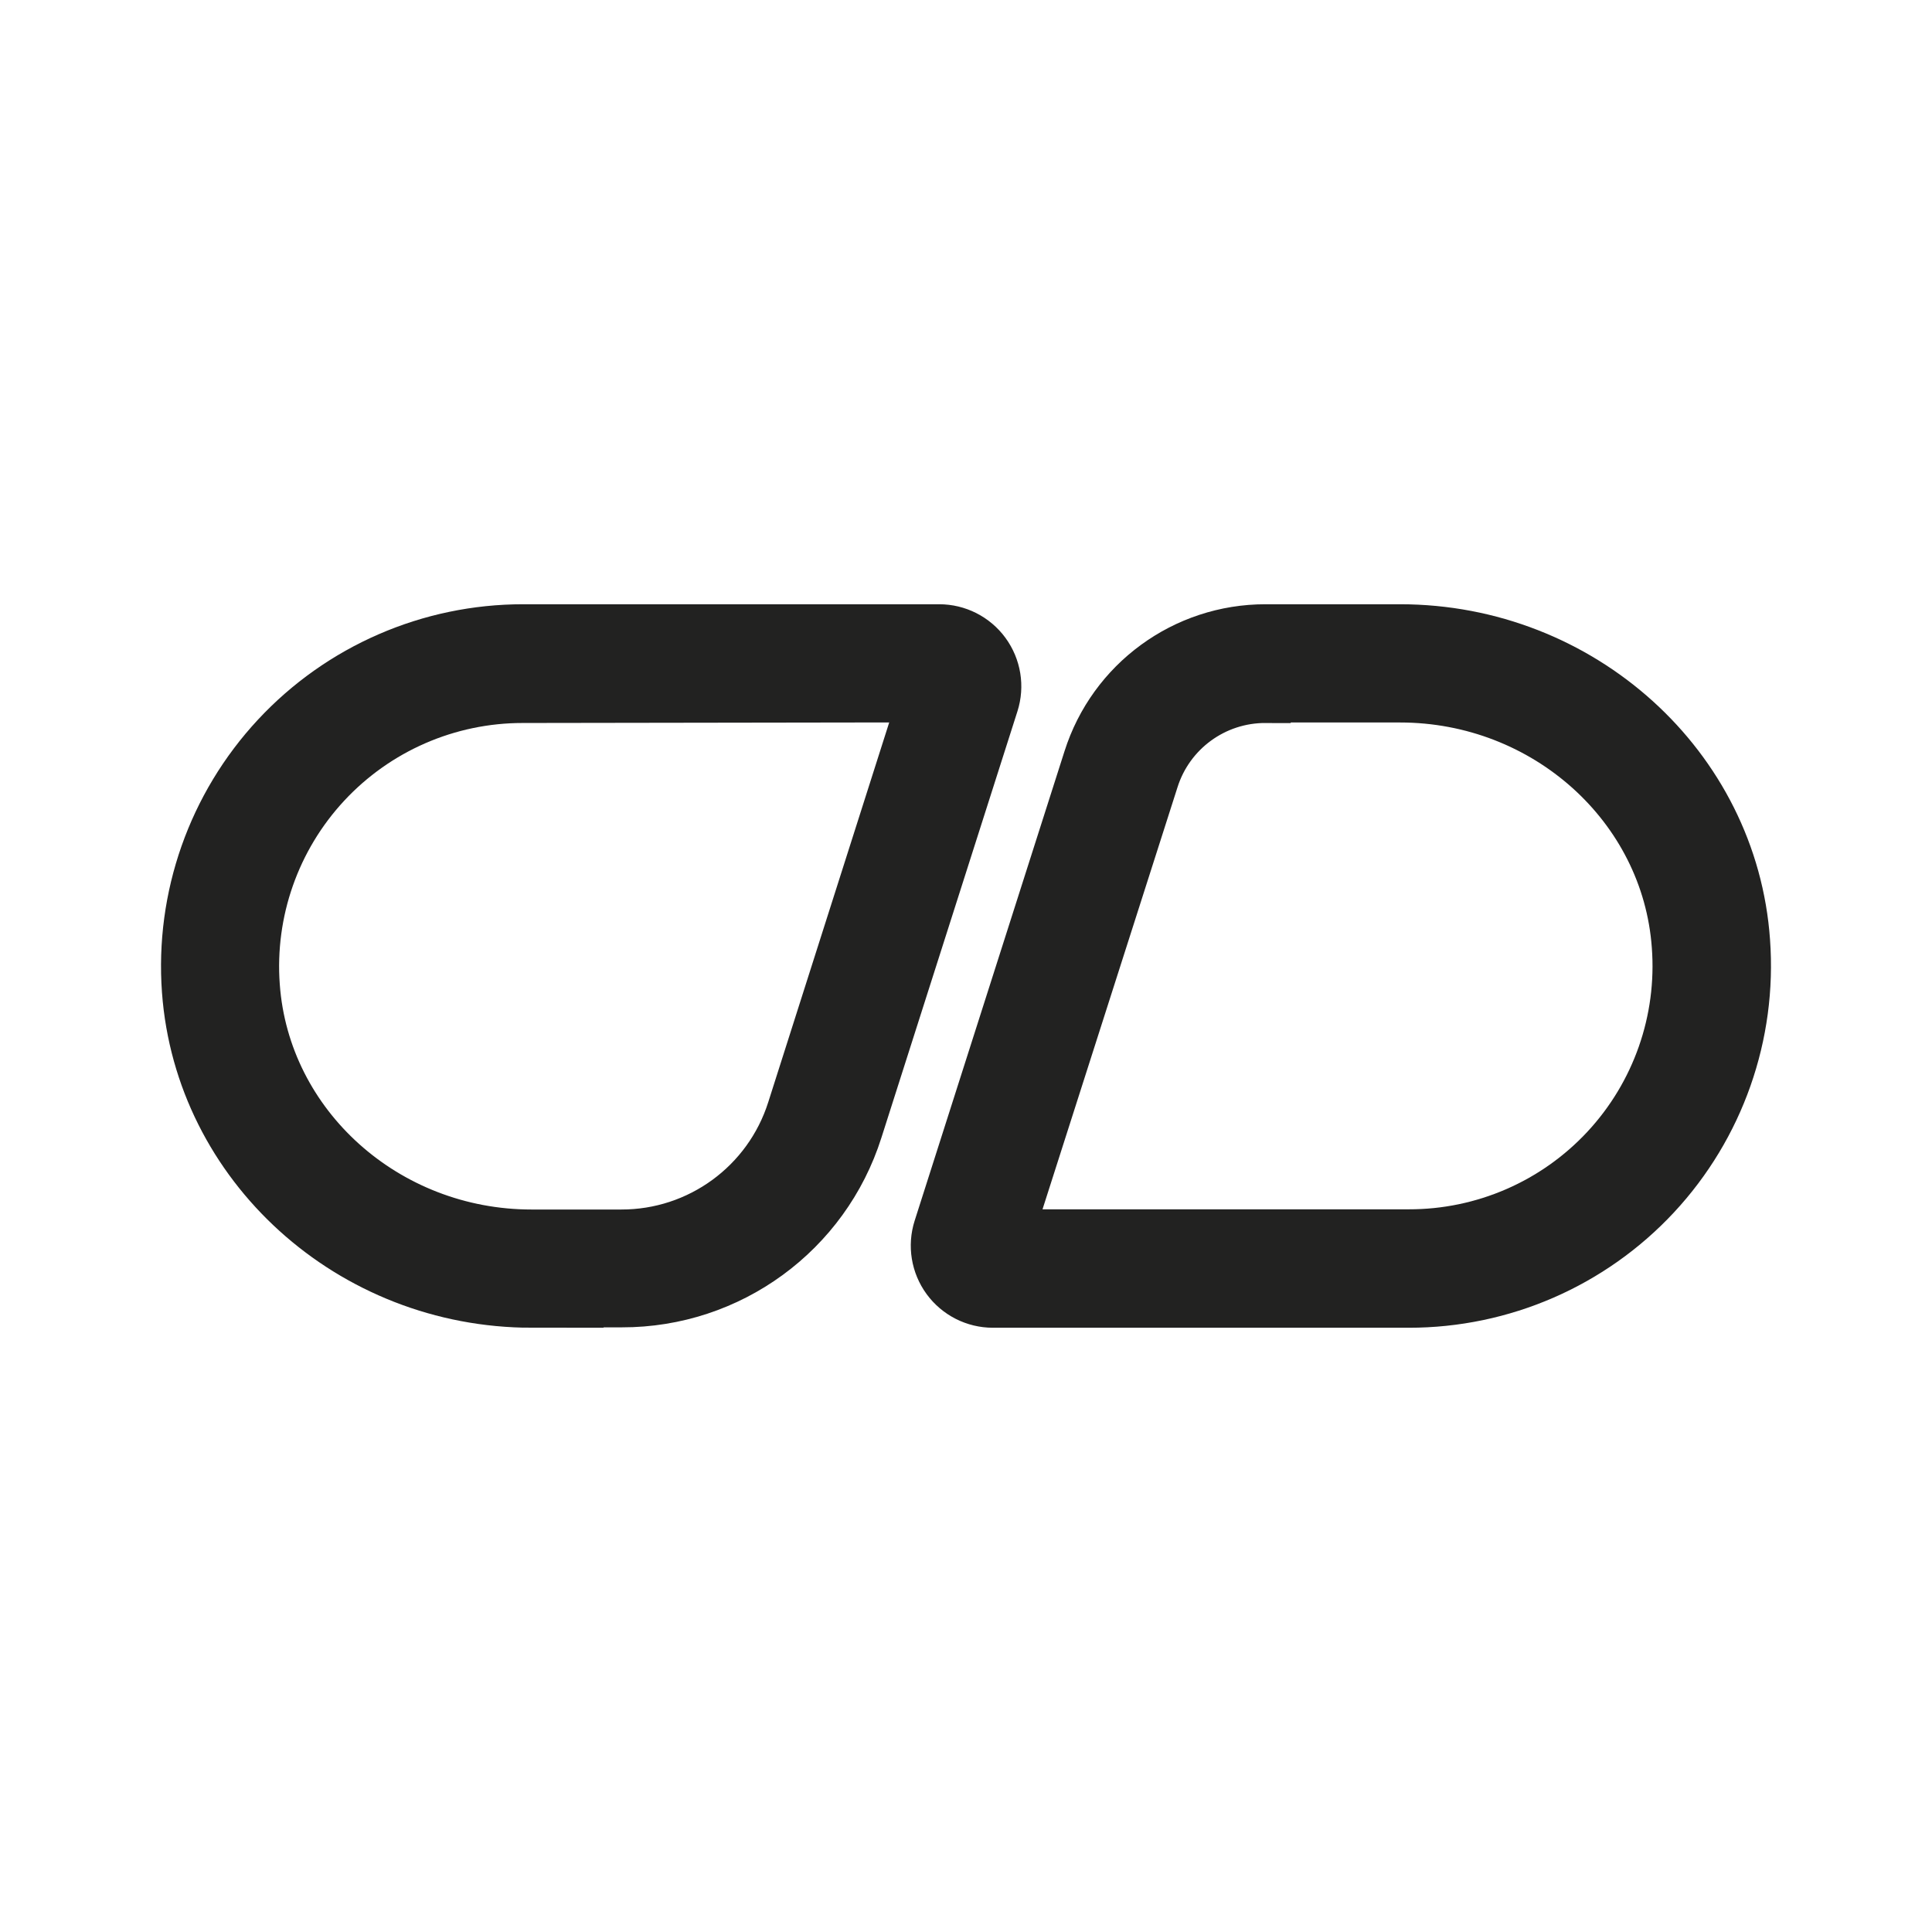
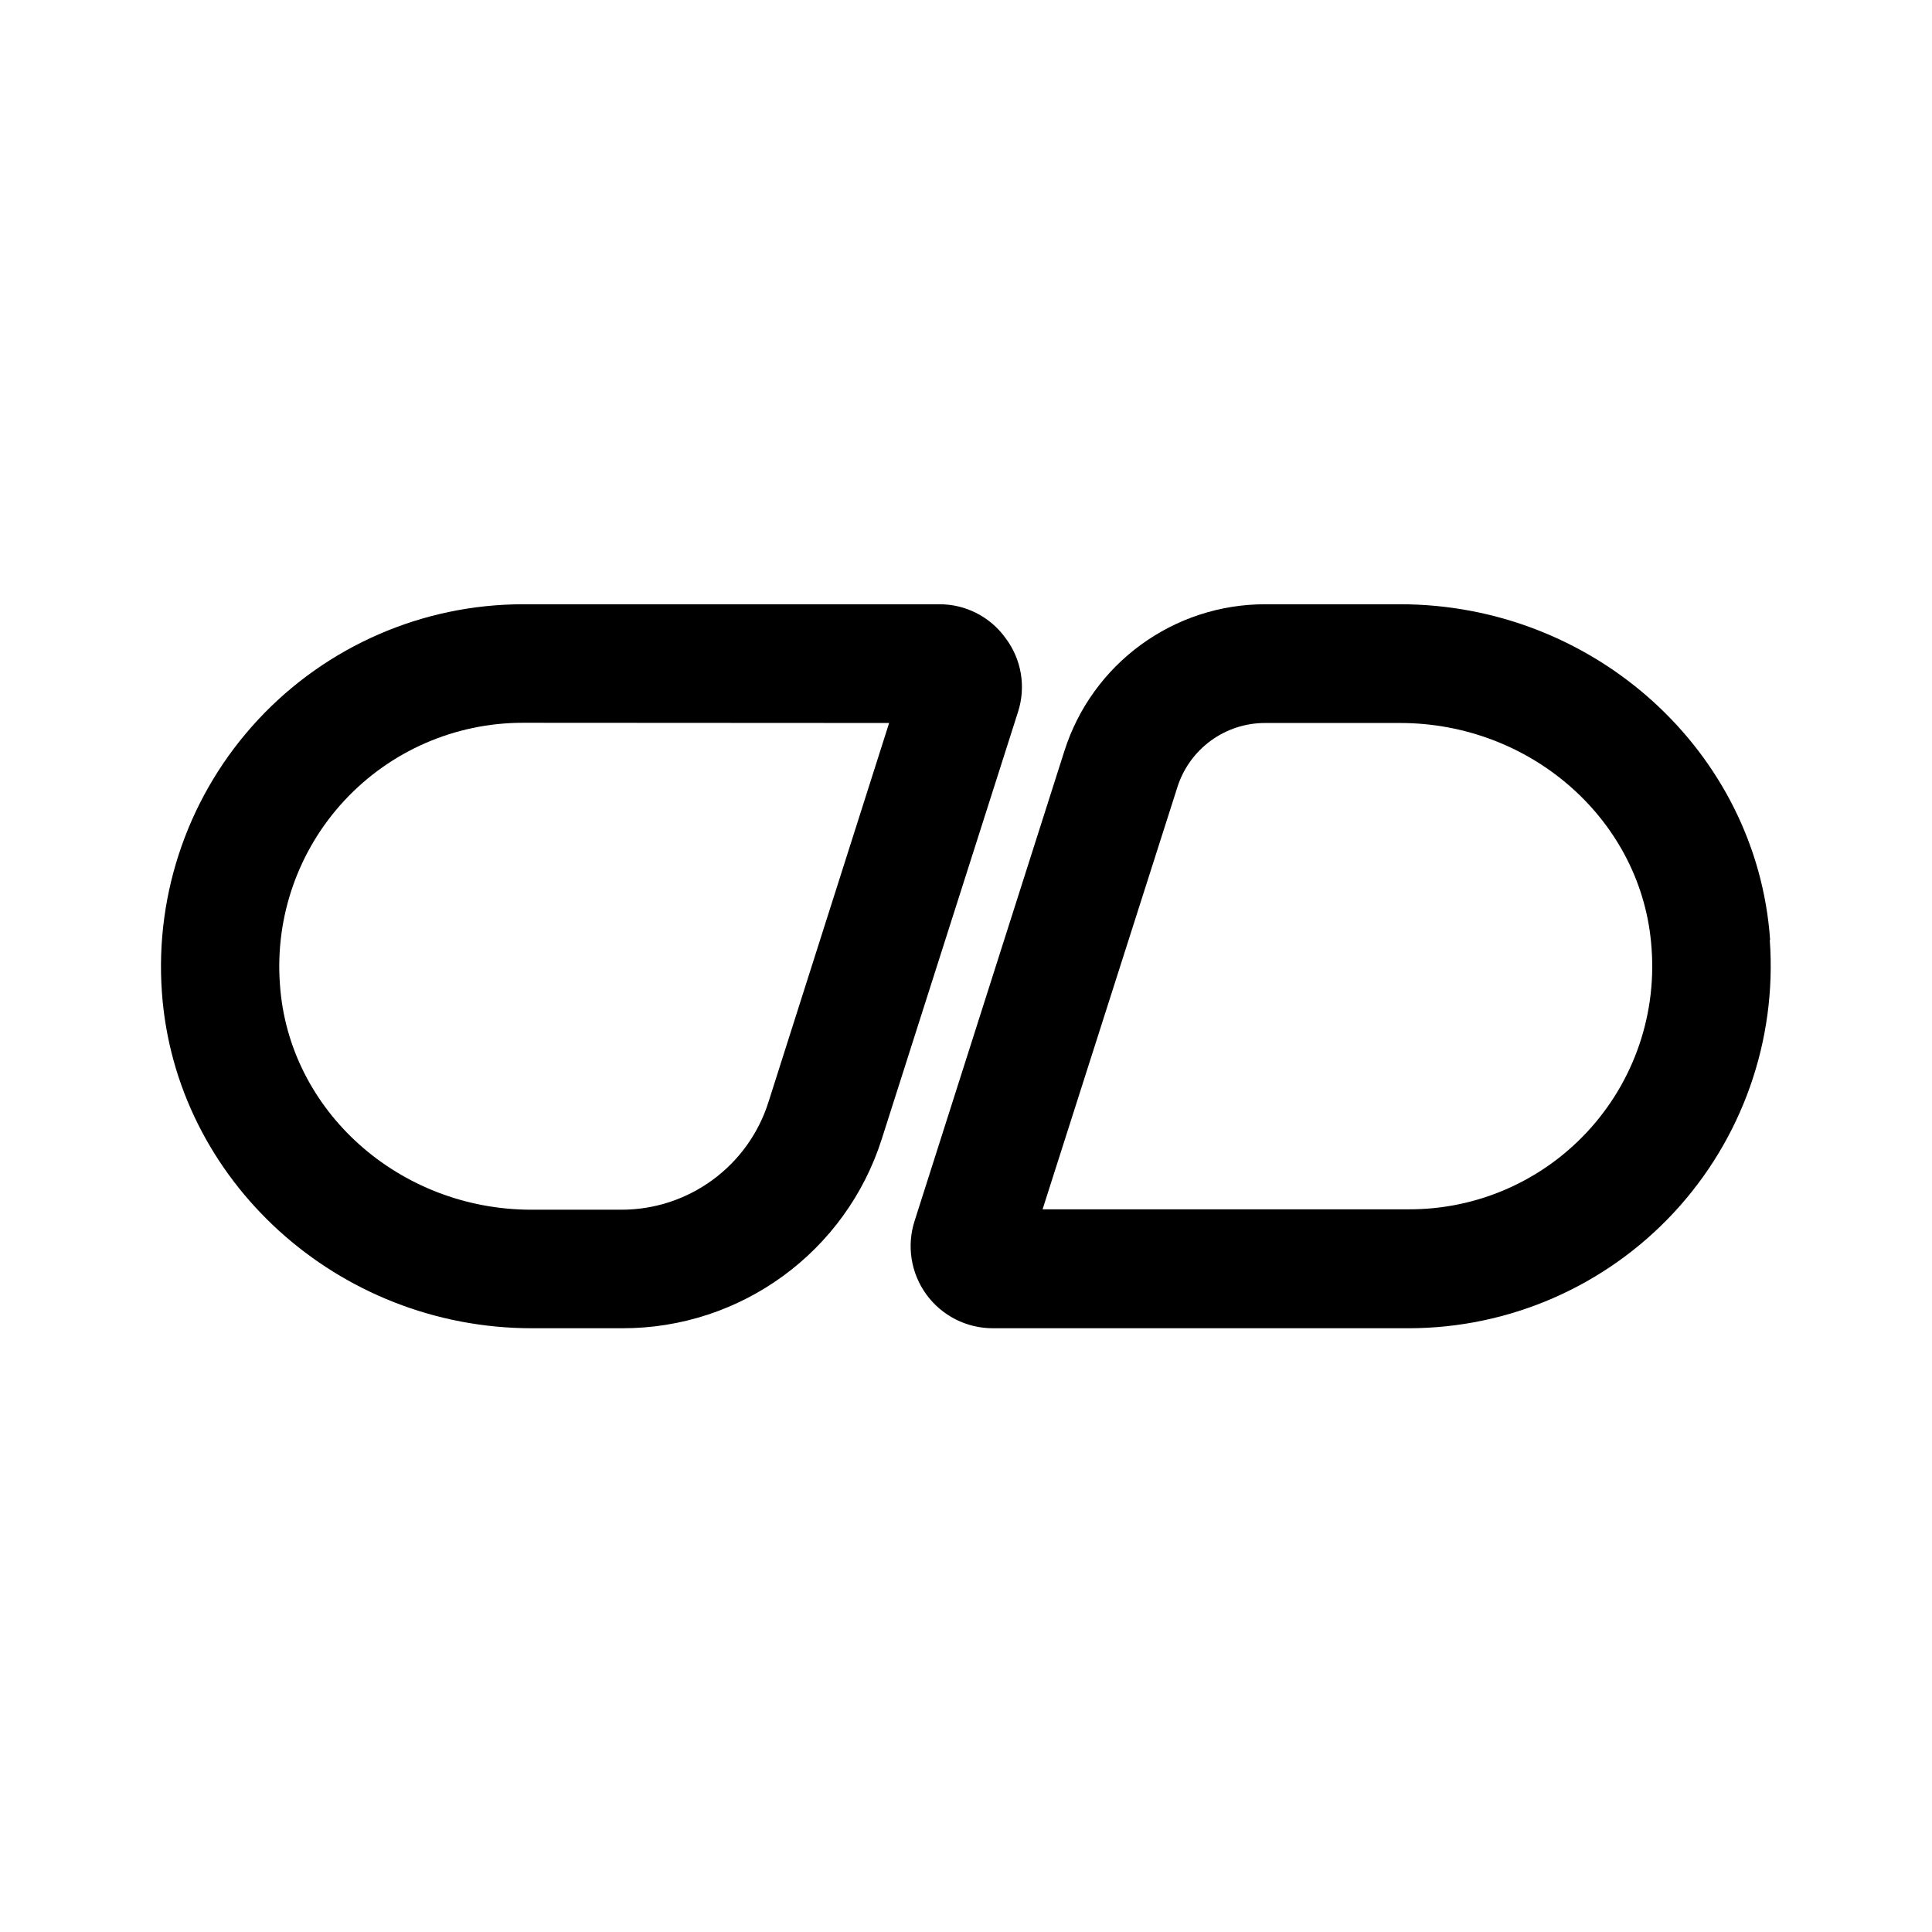
<svg xmlns="http://www.w3.org/2000/svg" id="Calque_2" data-name="Calque 2" viewBox="0 0 192 192">
-   <defs>
-     <style>.cls-1{fill:#222221;stroke:#222221;stroke-miterlimit:10;stroke-width:5px;}</style>
-   </defs>
-   <path class="cls-1" d="M52.86,129.45c-18,0-33-13.6-34.27-31A33.47,33.47,0,0,1,52,62.55H93.33a5.66,5.66,0,0,1,5.4,7.38L85.21,112.31a24.51,24.51,0,0,1-23.4,17.1h-9Zm-.92-60.1A26.69,26.69,0,0,0,25.31,98c1,13.87,13.06,24.7,27.51,24.7h8.91a17.79,17.79,0,0,0,17-12.41l13.06-41Z" />
-   <path class="cls-1" d="M98.67,129.45a5.66,5.66,0,0,1-5.39-7.38l14.89-46.65a18.44,18.44,0,0,1,17.6-12.87h13.37c18,0,33.05,13.6,34.27,31A33.47,33.47,0,0,1,140,129.45Zm27.1-60.1a11.64,11.64,0,0,0-11.14,8.15l-14.45,45.18H140A26.67,26.67,0,0,0,166.65,94c-1-13.87-13.06-24.7-27.51-24.7H125.77Z" />
+   <path d="M99.92,63.4a8.06,8.06,0,0,0-6.59-3.35H52A36,36,0,0,0,16.09,98.62C17.41,117.31,33.56,132,52.86,132l9,0a27,27,0,0,0,25.78-18.84l13.52-42.38A8.06,8.06,0,0,0,99.92,63.4ZM88.36,71.85l-12,37.7a15.32,15.32,0,0,1-14.61,10.67H52.82c-13.16,0-24.15-9.83-25-22.39a24.2,24.2,0,0,1,24.14-26Z" />
+   <path d="M175.91,93.38h0c-1.32-18.69-17.47-33.33-36.77-33.33H125.77a20.93,20.93,0,0,0-20,14.61L90.9,121.31A8.16,8.16,0,0,0,98.67,132H140a36,36,0,0,0,35.88-38.57Zm-18.75,19.7a24.08,24.08,0,0,1-17.13,7.1H103.61L117,78.25a9.14,9.14,0,0,1,8.76-6.4l13.37,0c13.16,0,24.15,9.83,25,22.39A24.14,24.14,0,0,1,157.16,113.08Z" />
</svg>
